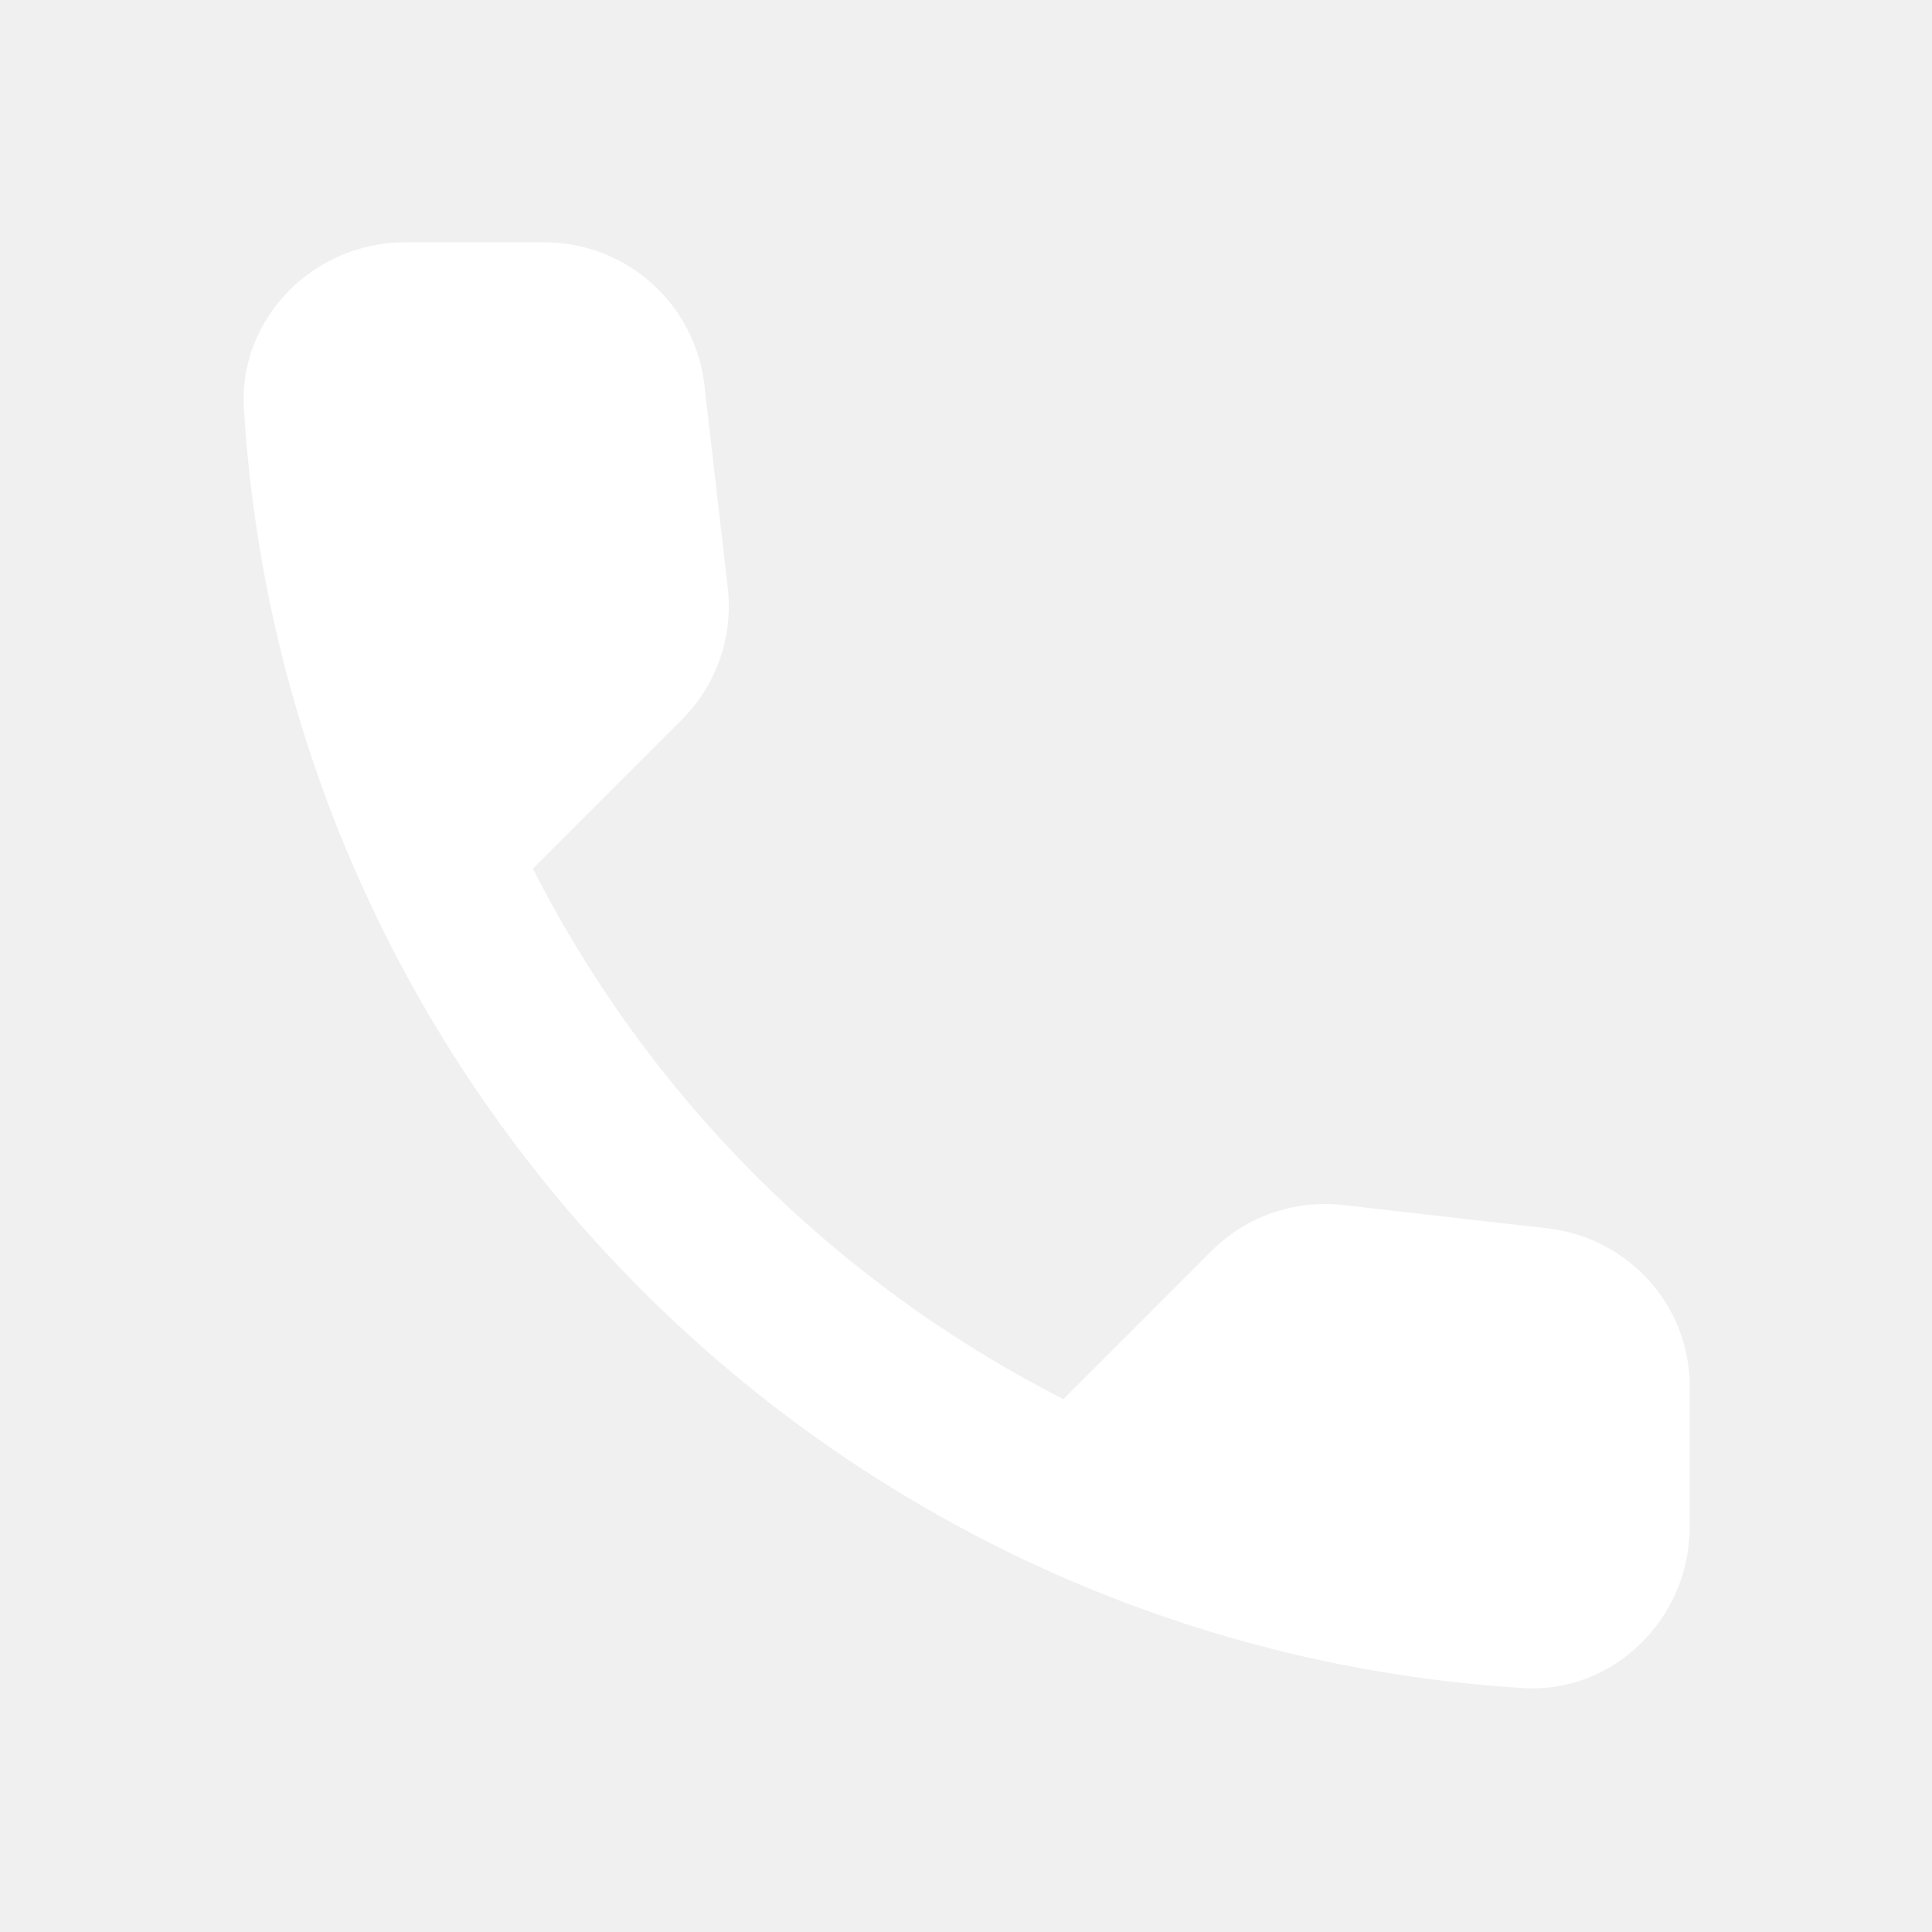
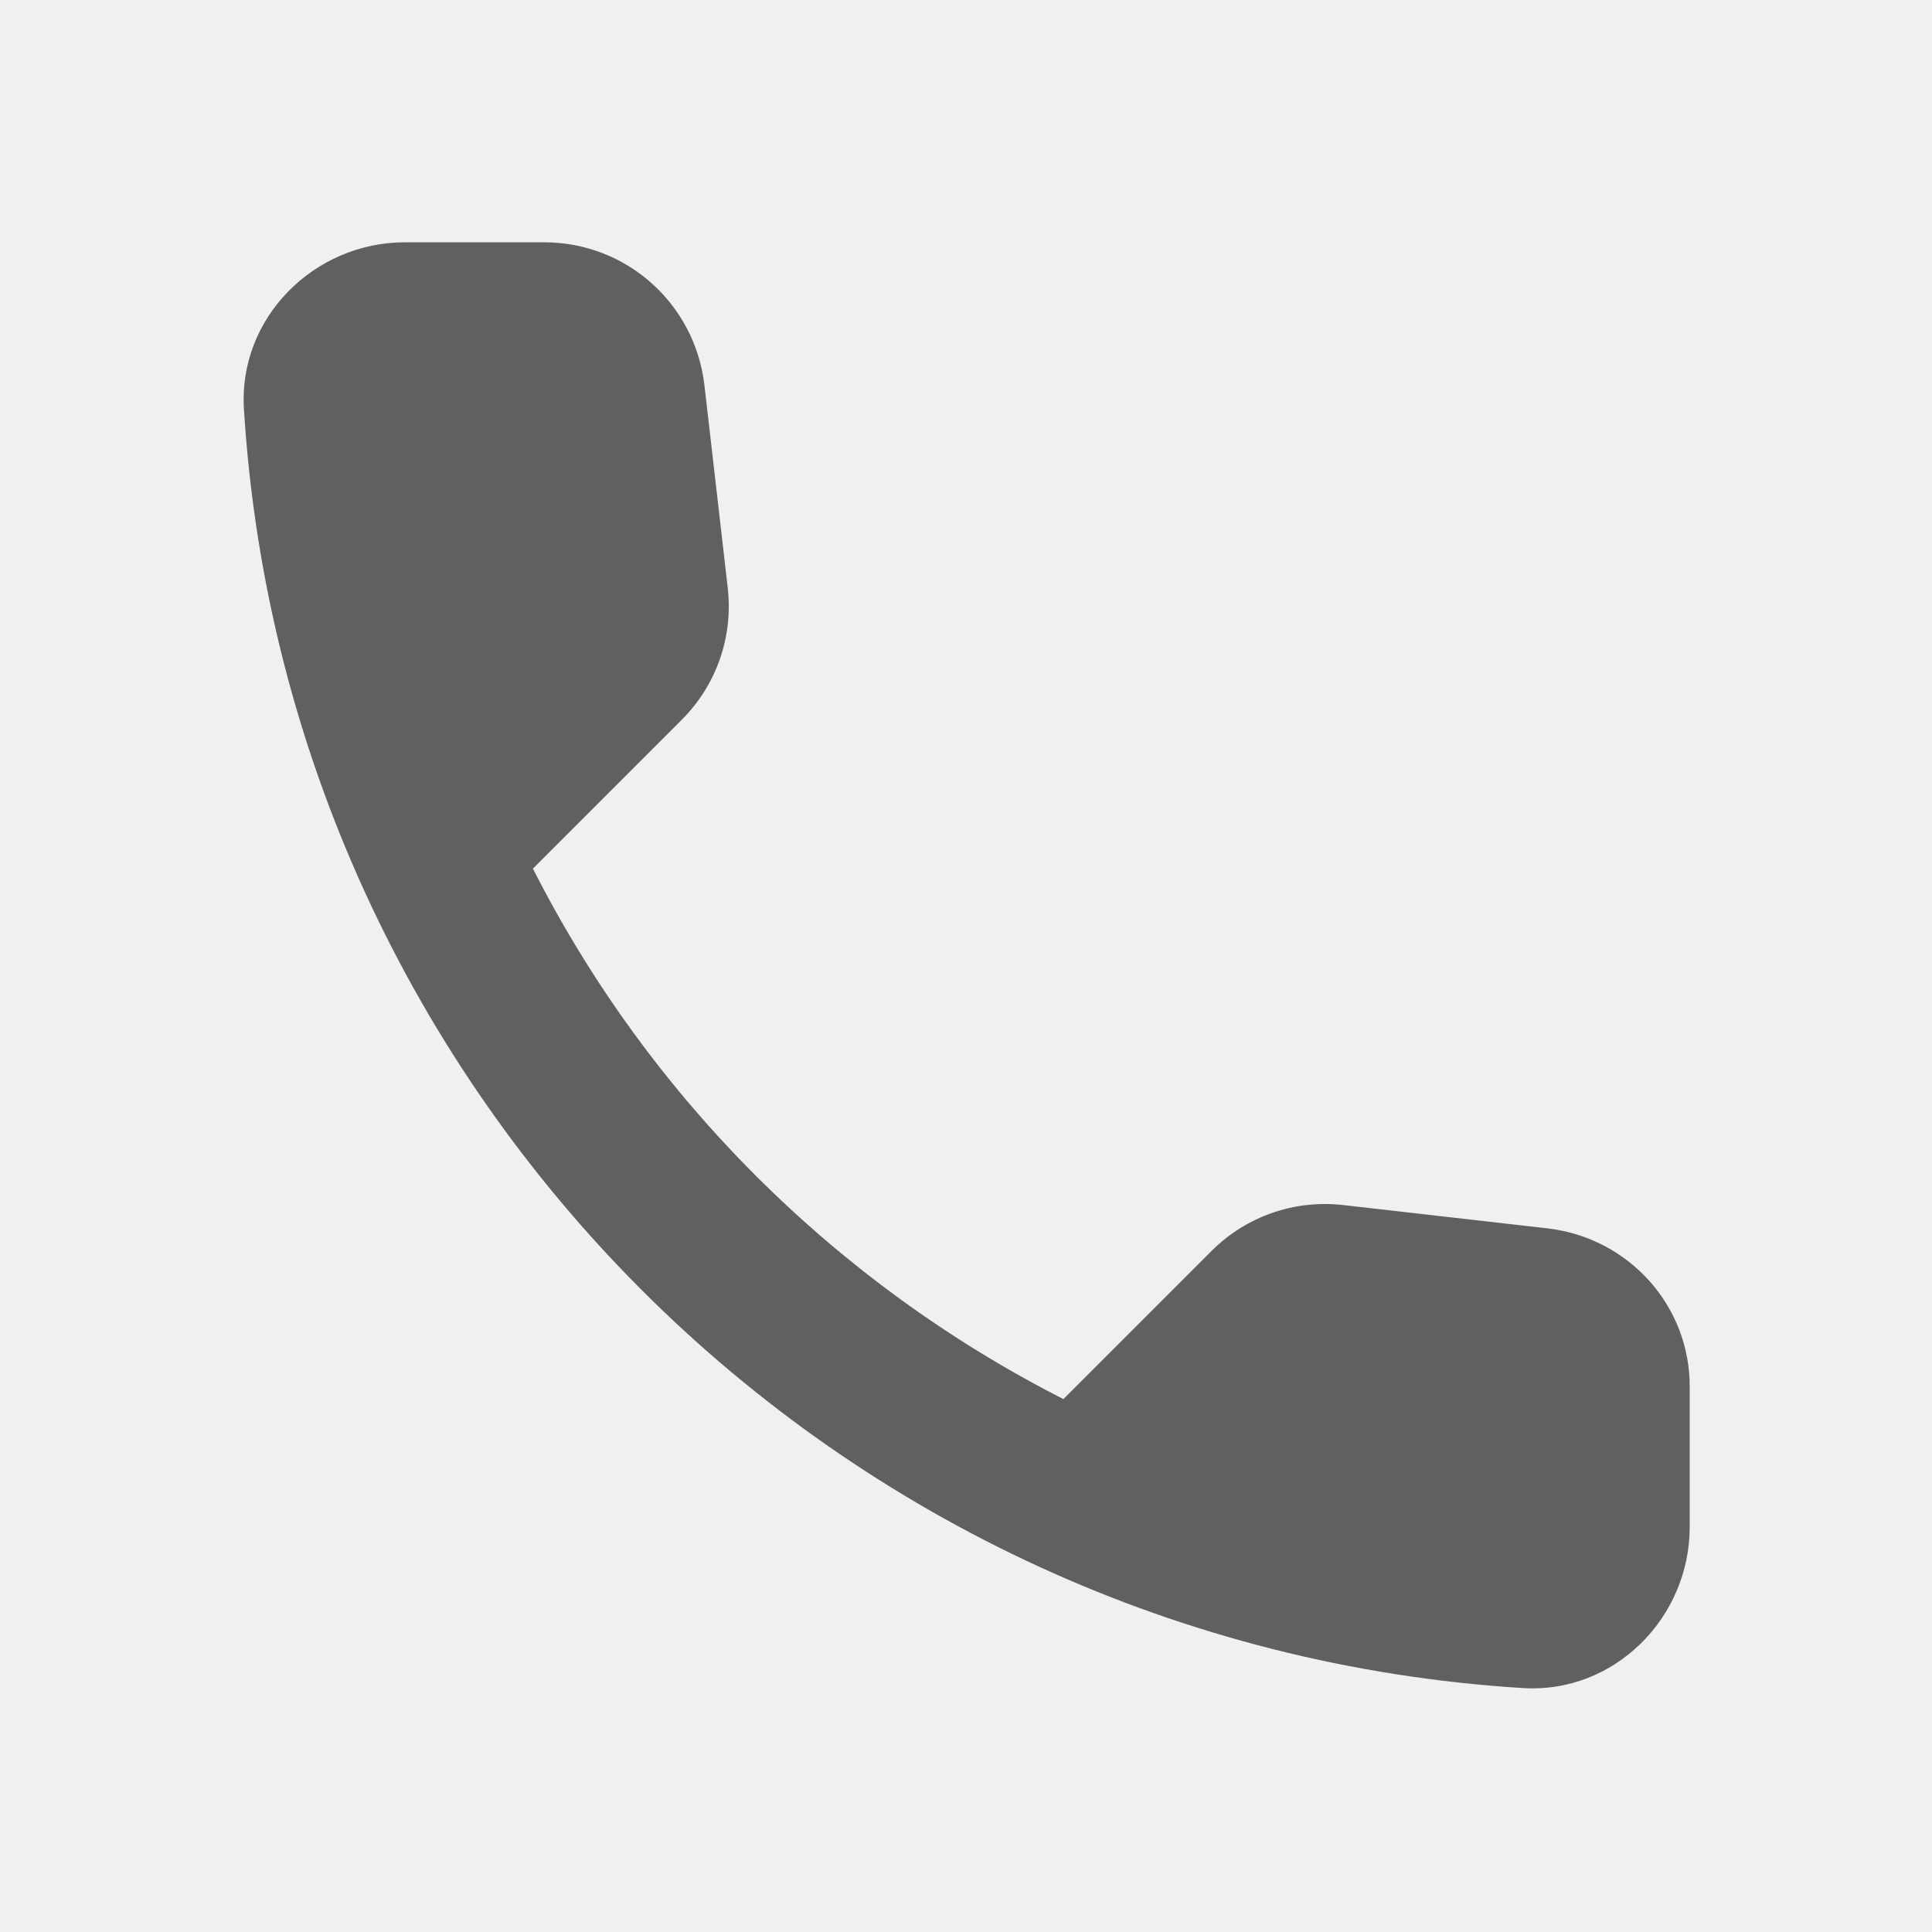
- <svg xmlns="http://www.w3.org/2000/svg" viewBox="0 0 24 24" fill="#ffffff" width="36px" height="36px">
+ <svg xmlns="http://www.w3.org/2000/svg" viewBox="0 0 24 24" fill="#606060" width="36px" height="36px">
  <path d="M0 0h24v24H0V0z" fill="none" />
  <path d="M19.23 15.26l-2.54-.29c-.61-.07-1.21.14-1.64.57l-1.84 1.84c-2.83-1.44-5.15-3.75-6.59-6.59l1.85-1.85c.43-.43.64-1.03.57-1.64l-.29-2.52c-.12-1.01-.97-1.77-1.99-1.77H5.03c-1.13 0-2.07.94-2 2.07.53 8.54 7.36 15.36 15.89 15.89 1.13.07 2.07-.87 2.07-2v-1.73c.01-1.01-.75-1.86-1.76-1.98z" />
</svg>
